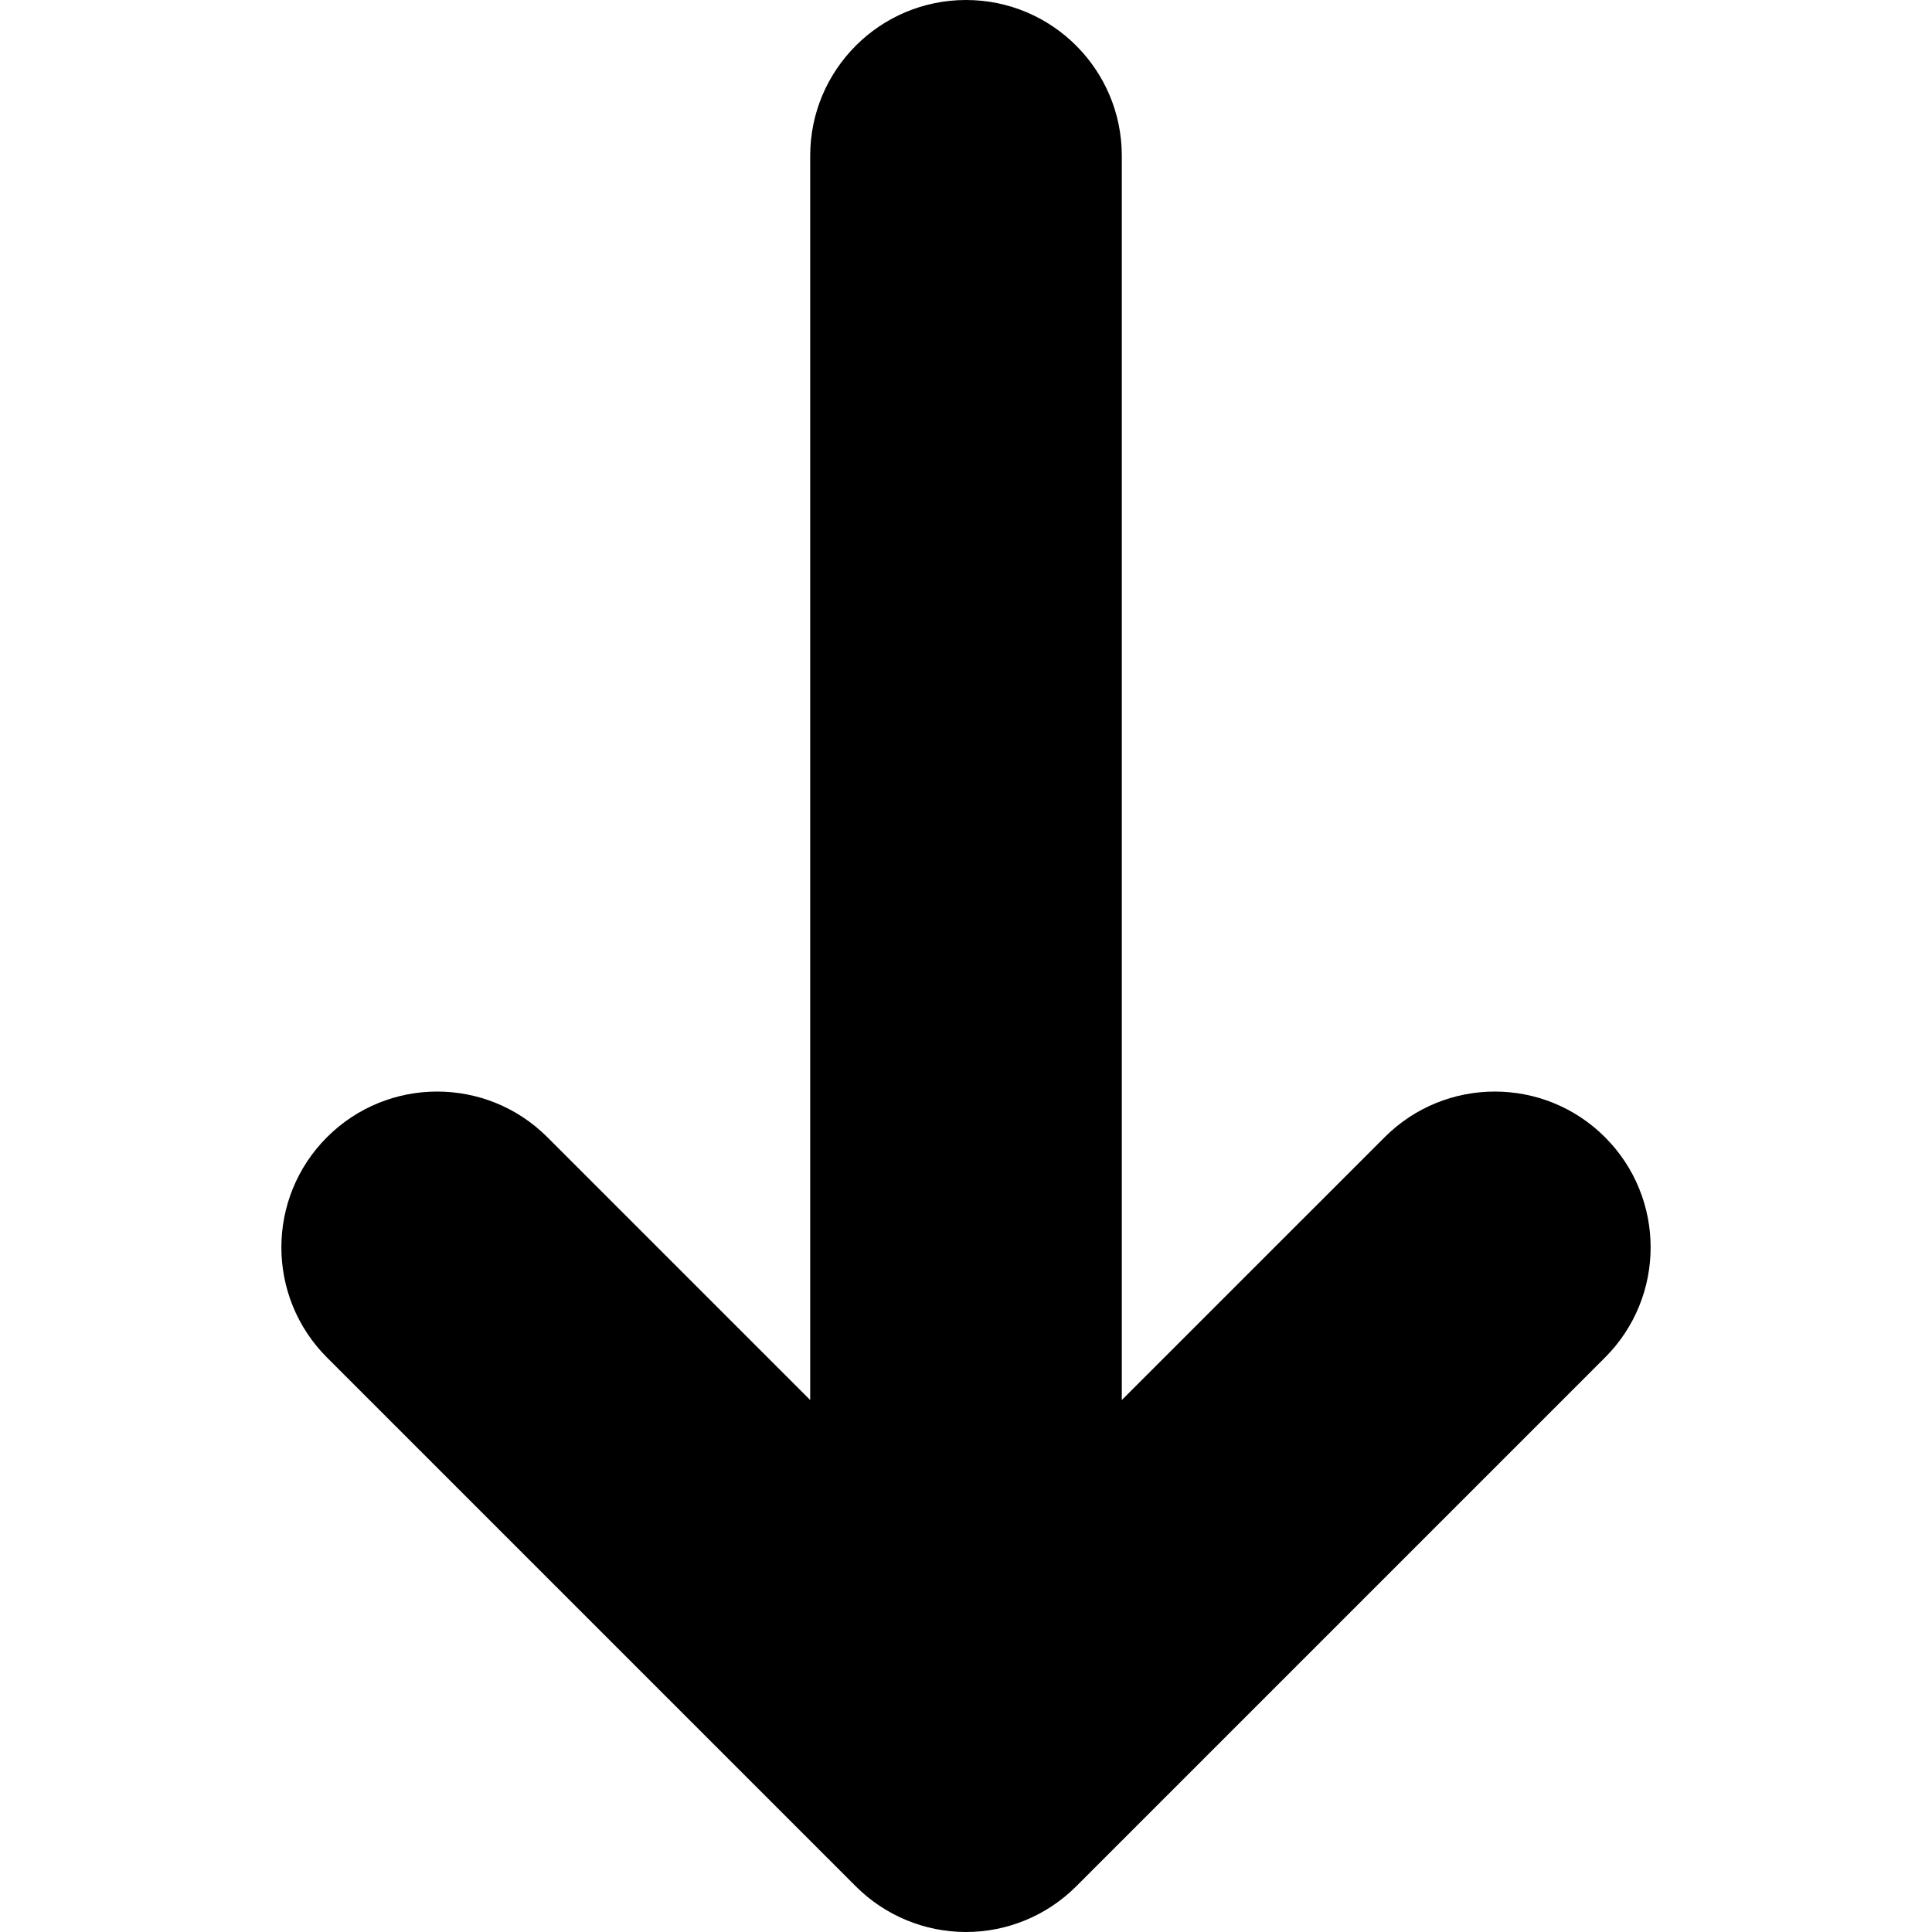
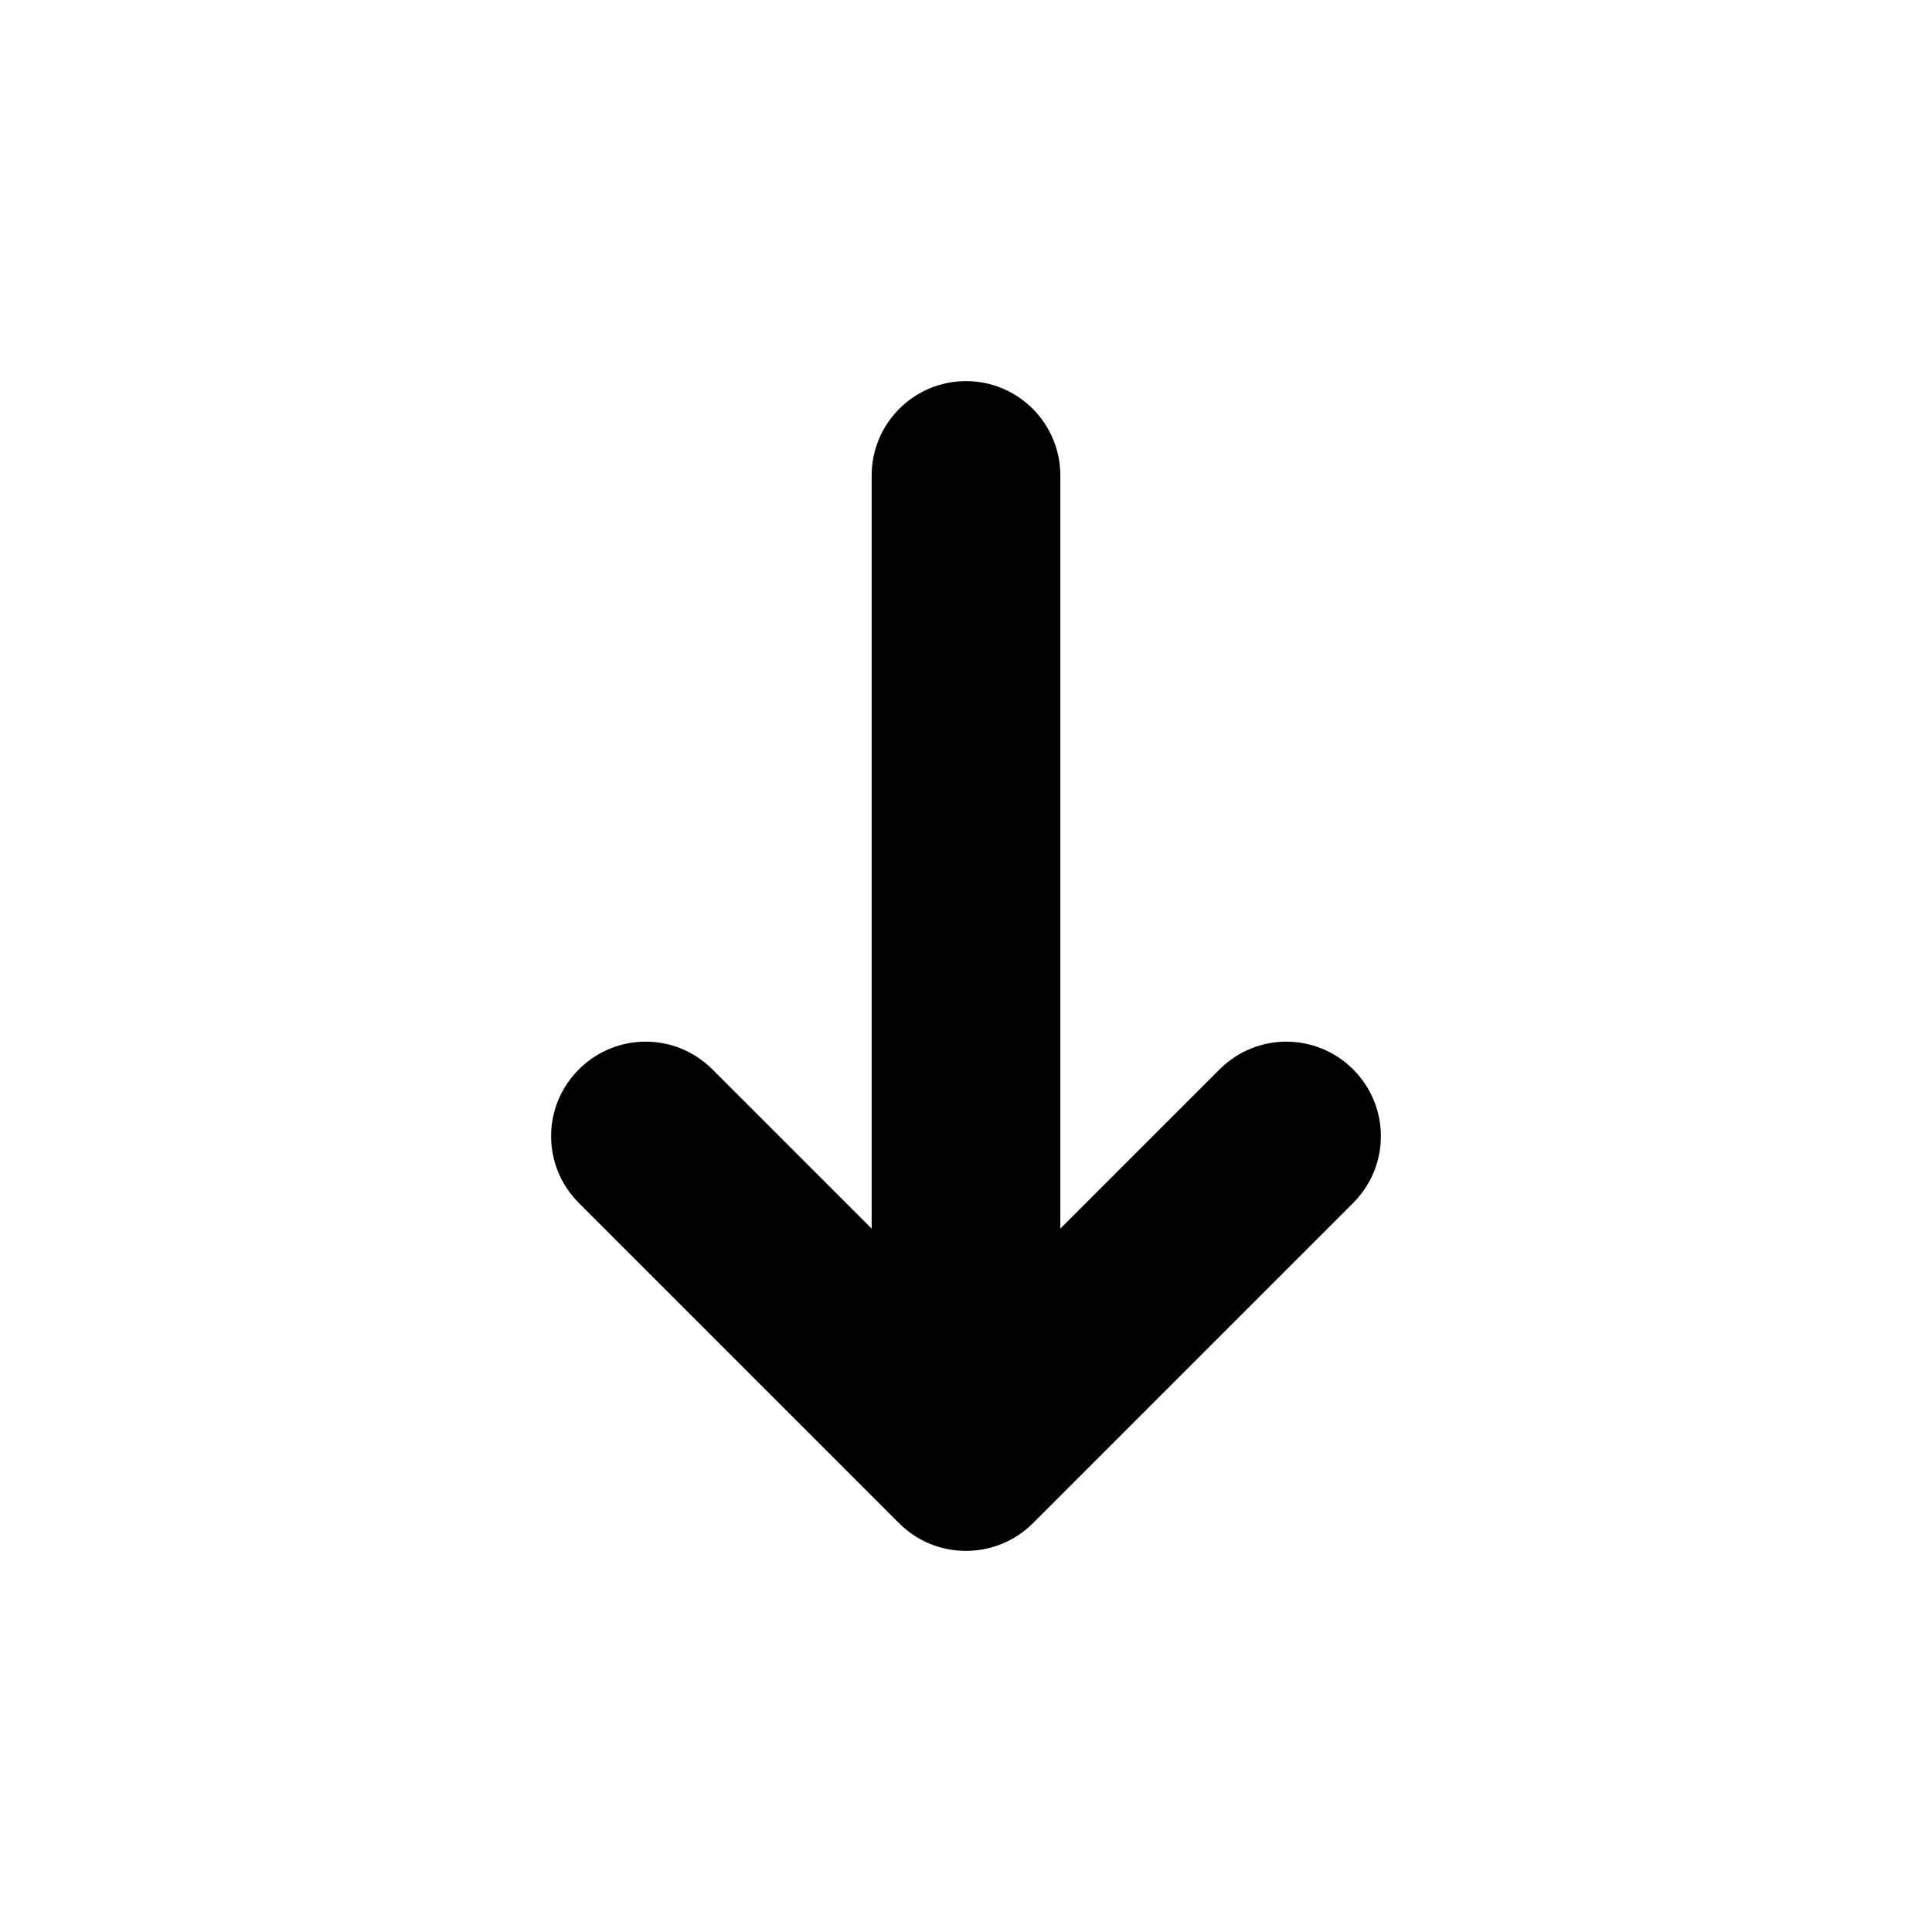
- <svg xmlns="http://www.w3.org/2000/svg" version="1.1" id="Layer_1" x="0px" y="0px" viewBox="0 0 310 310" style="enable-background:new 0 0 310 310;" xml:space="preserve">
-   <path d="M130,25v199.644l-42.175-42.175c-9.763-9.763-25.592-9.763-35.355,0c-9.763,9.763-9.762,25.592,0,35.355l84.853,84.853  C142.011,307.366,148.37,310,155,310h0c6.63,0,12.989-2.634,17.678-7.322l84.853-84.853c9.762-9.763,9.763-25.592,0-35.355  c-9.763-9.763-25.592-9.763-35.355,0L180,224.644V25c0-13.807-11.193-25-25-25h0C141.193,0,130,11.193,130,25z" />
-   <g>
- </g>
-   <g>
- </g>
-   <g>
- </g>
-   <g>
- </g>
-   <g>
- </g>
-   <g>
- </g>
-   <g>
- </g>
-   <g>
- </g>
-   <g>
- </g>
-   <g>
- </g>
-   <g>
- </g>
-   <g>
- </g>
-   <g>
- </g>
-   <g>
- </g>
-   <g>
- </g>
+ <svg xmlns="http://www.w3.org/2000/svg" version="1.1" id="Layer_1" x="0px" y="0px" viewBox="-49 141 512 512" style="enable-background:new -49 141 512 512;" xml:space="preserve">
+   <path d="M182,267v199.6l-42.2-42.2c-9.8-9.8-25.6-9.8-35.4,0s-9.8,25.6,0,35.4l84.9,84.9c4.7,4.7,11,7.3,17.7,7.3l0,0  c6.6,0,13-2.6,17.7-7.3l84.9-84.9c9.8-9.8,9.8-25.6,0-35.4s-25.6-9.8-35.4,0L232,466.6V267c0-13.8-11.2-25-25-25l0,0  C193.2,242,182,253.2,182,267z" />
</svg>
